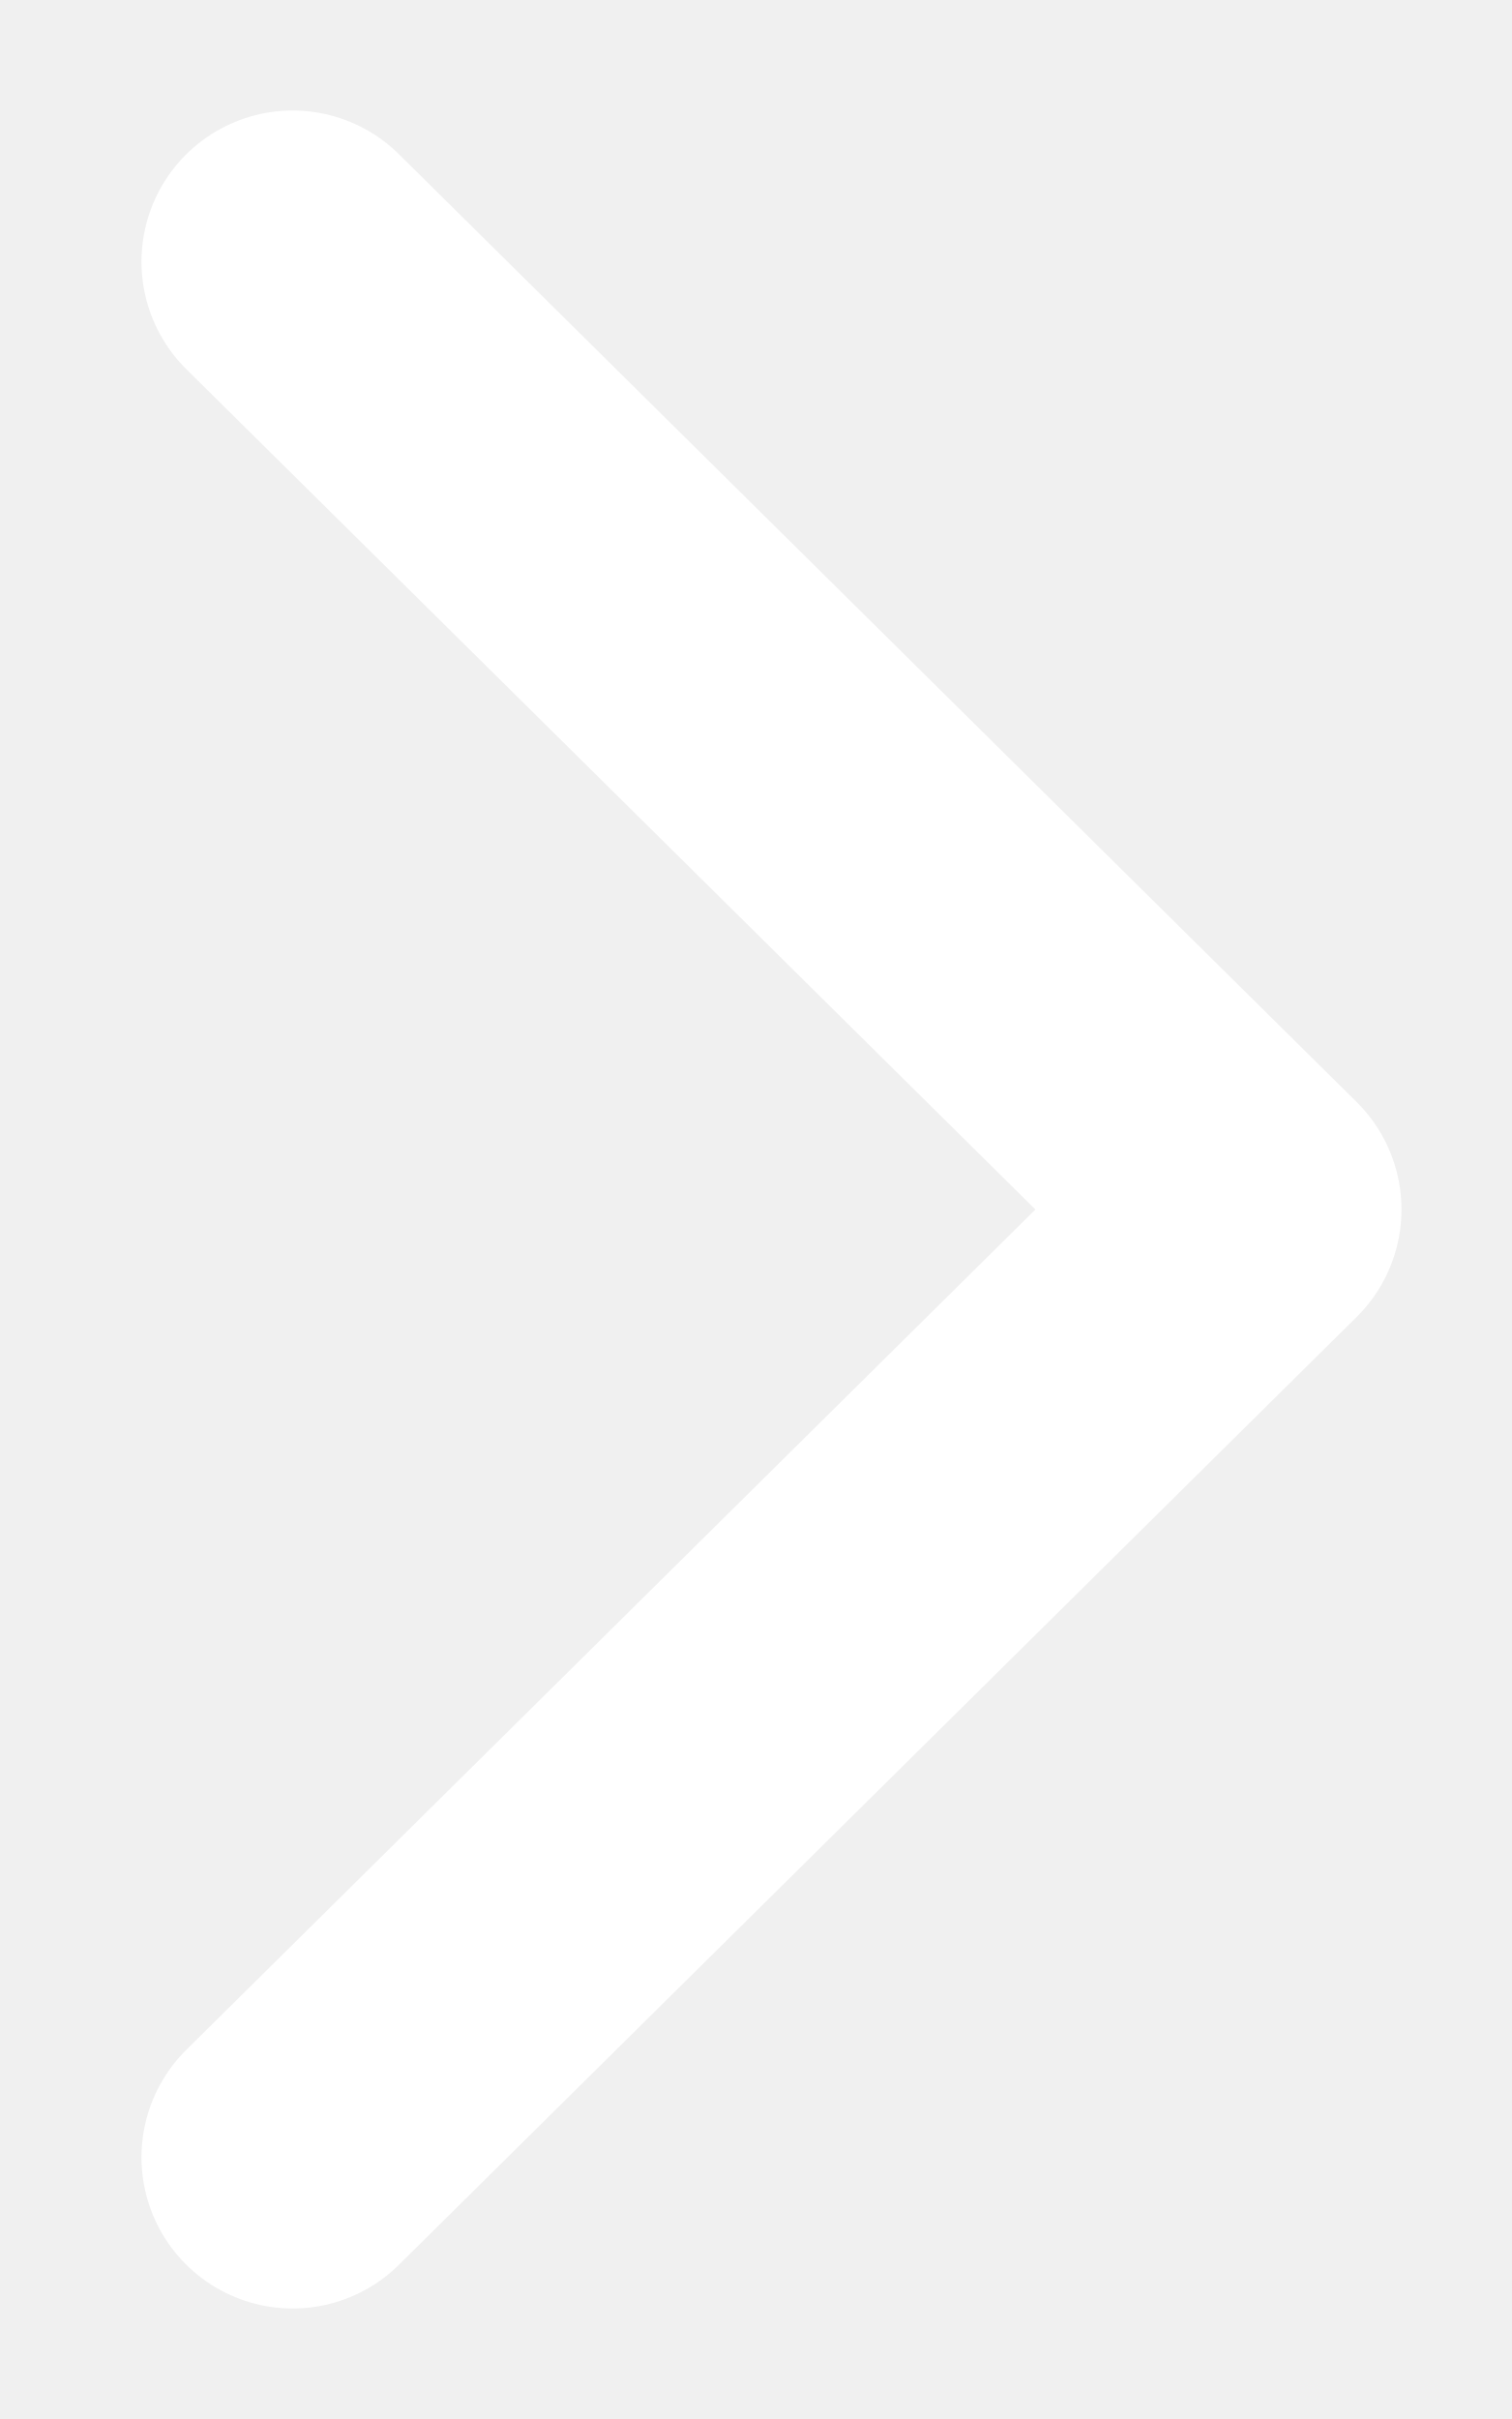
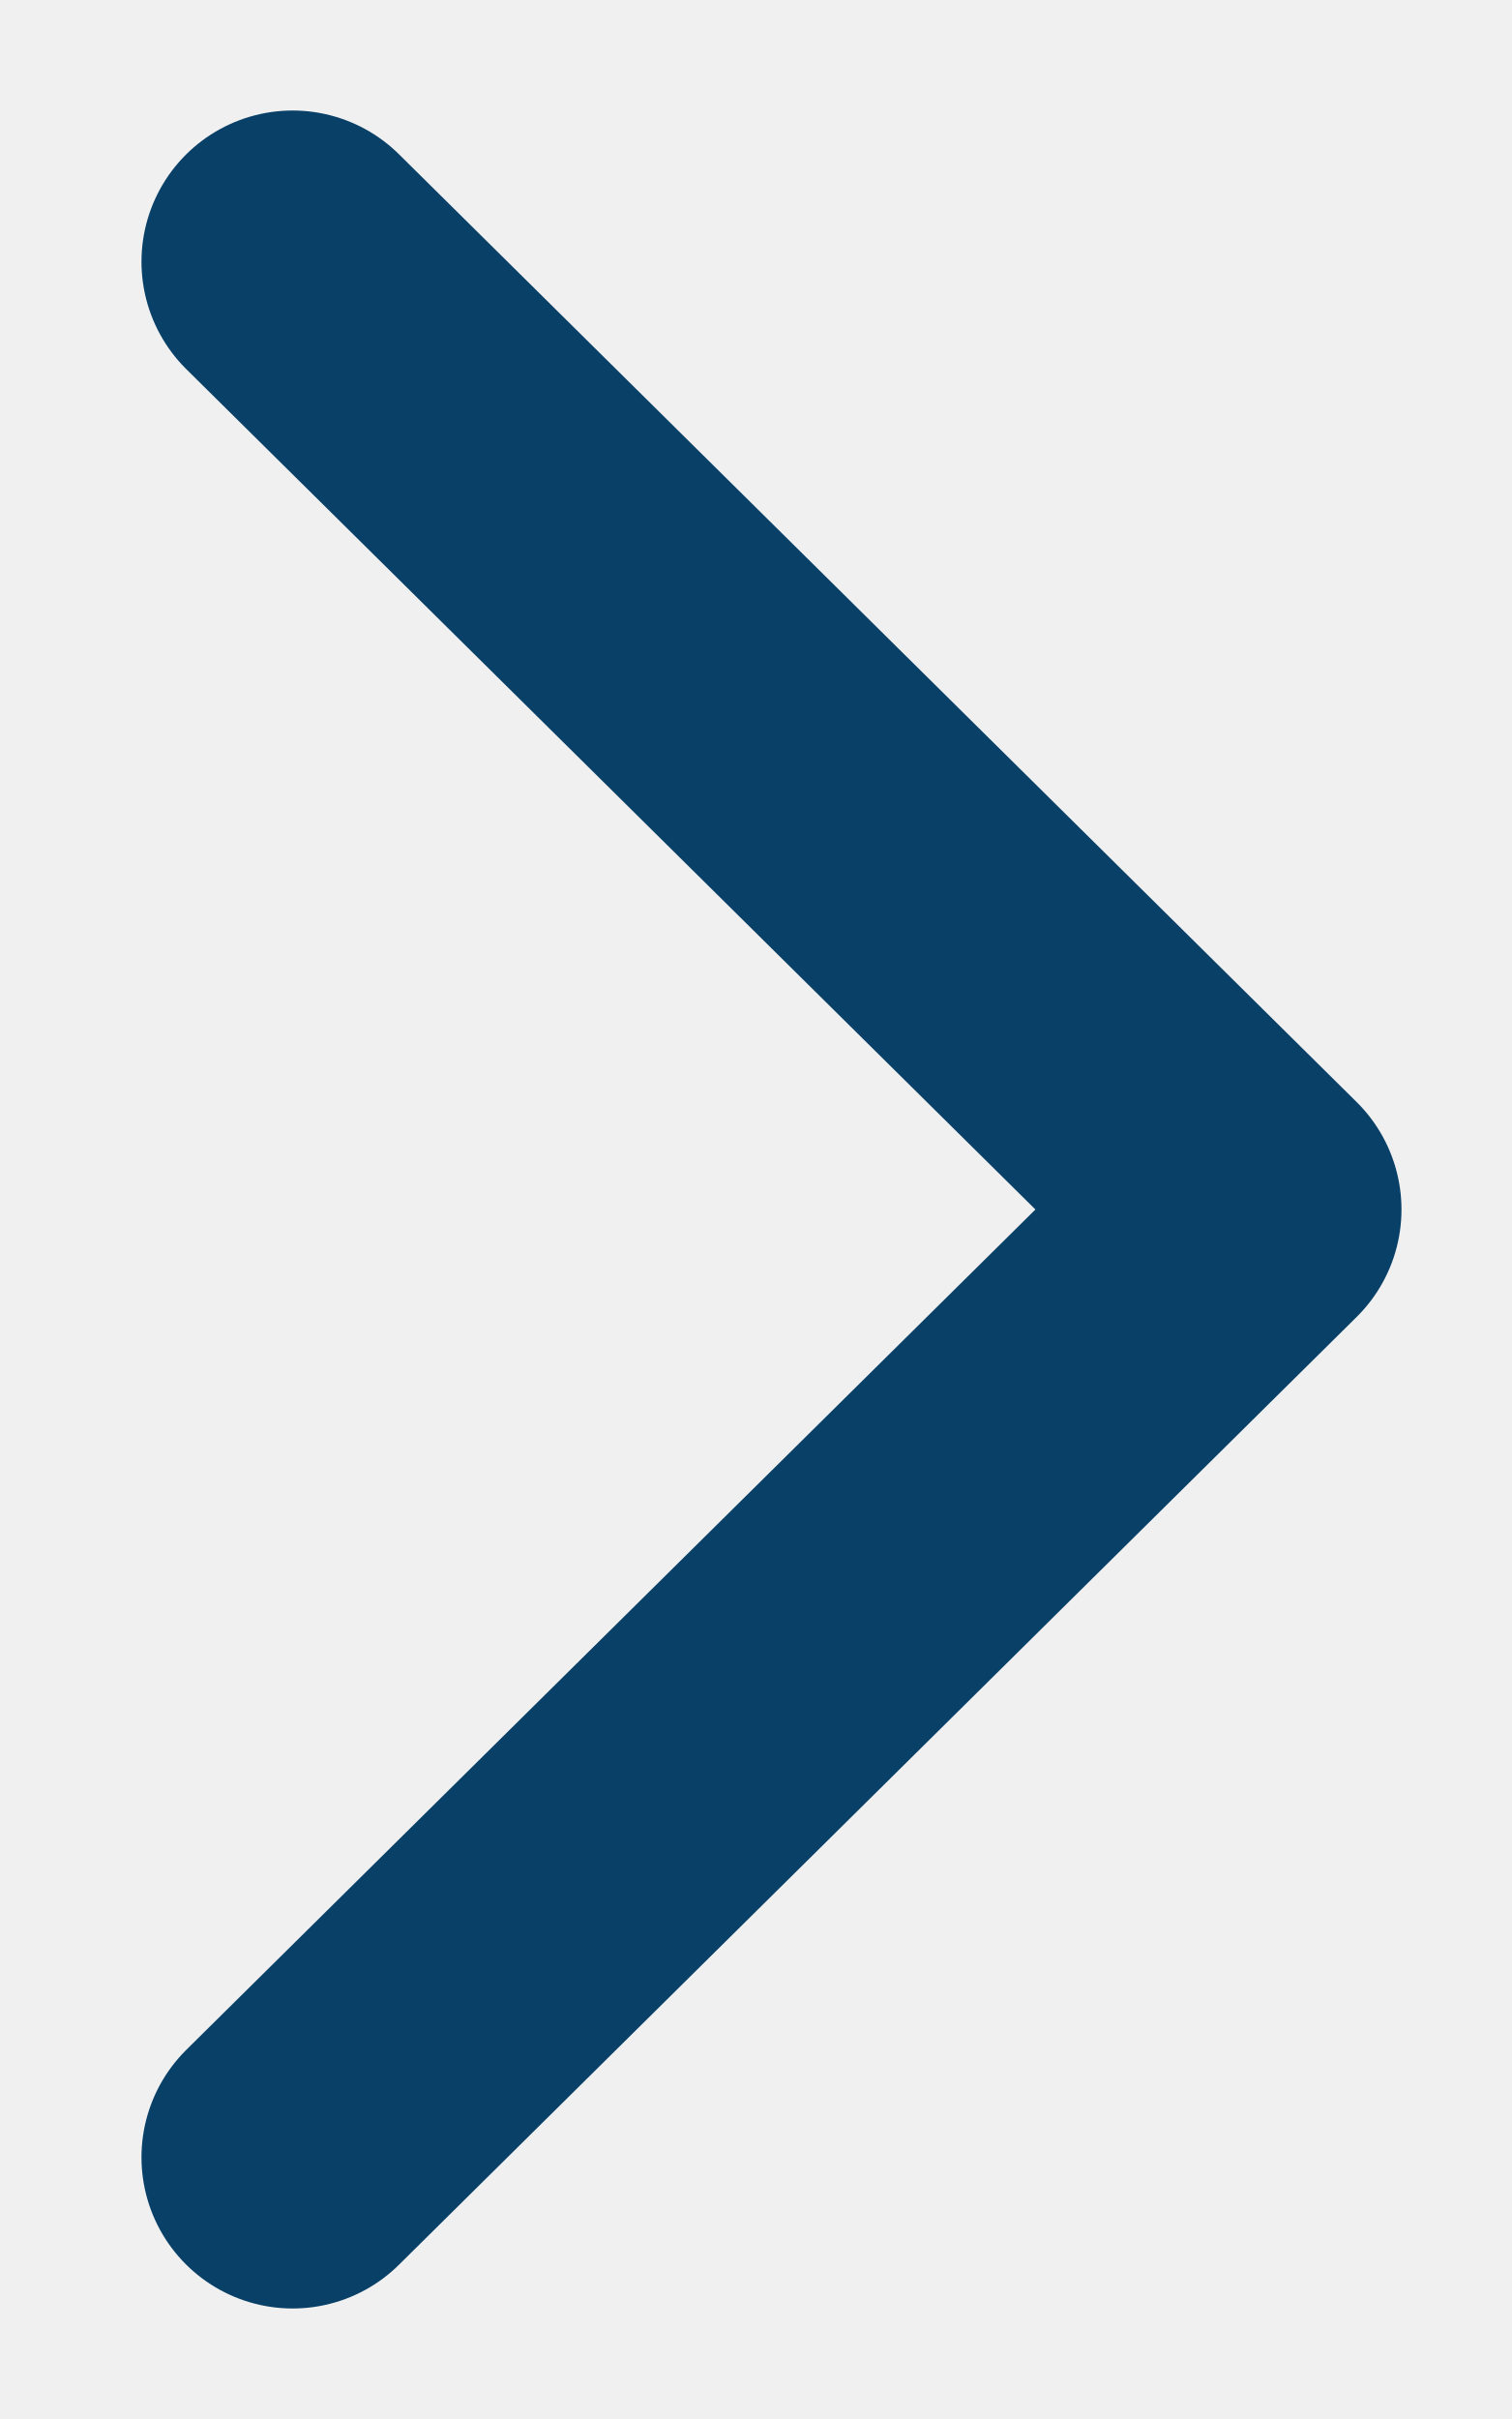
<svg xmlns="http://www.w3.org/2000/svg" width="10" height="16" viewBox="0 0 10 16" fill="none">
-   <path d="M1.936 1.731L8.272 8L1.936 14.269" stroke="white" stroke-width="2" stroke-miterlimit="10" stroke-linecap="round" stroke-linejoin="round" />
+   <path d="M1.936 1.731L8.272 8L1.936 14.269" stroke="#094067" stroke-width="2" stroke-miterlimit="10" stroke-linecap="round" stroke-linejoin="round" />
</svg>
